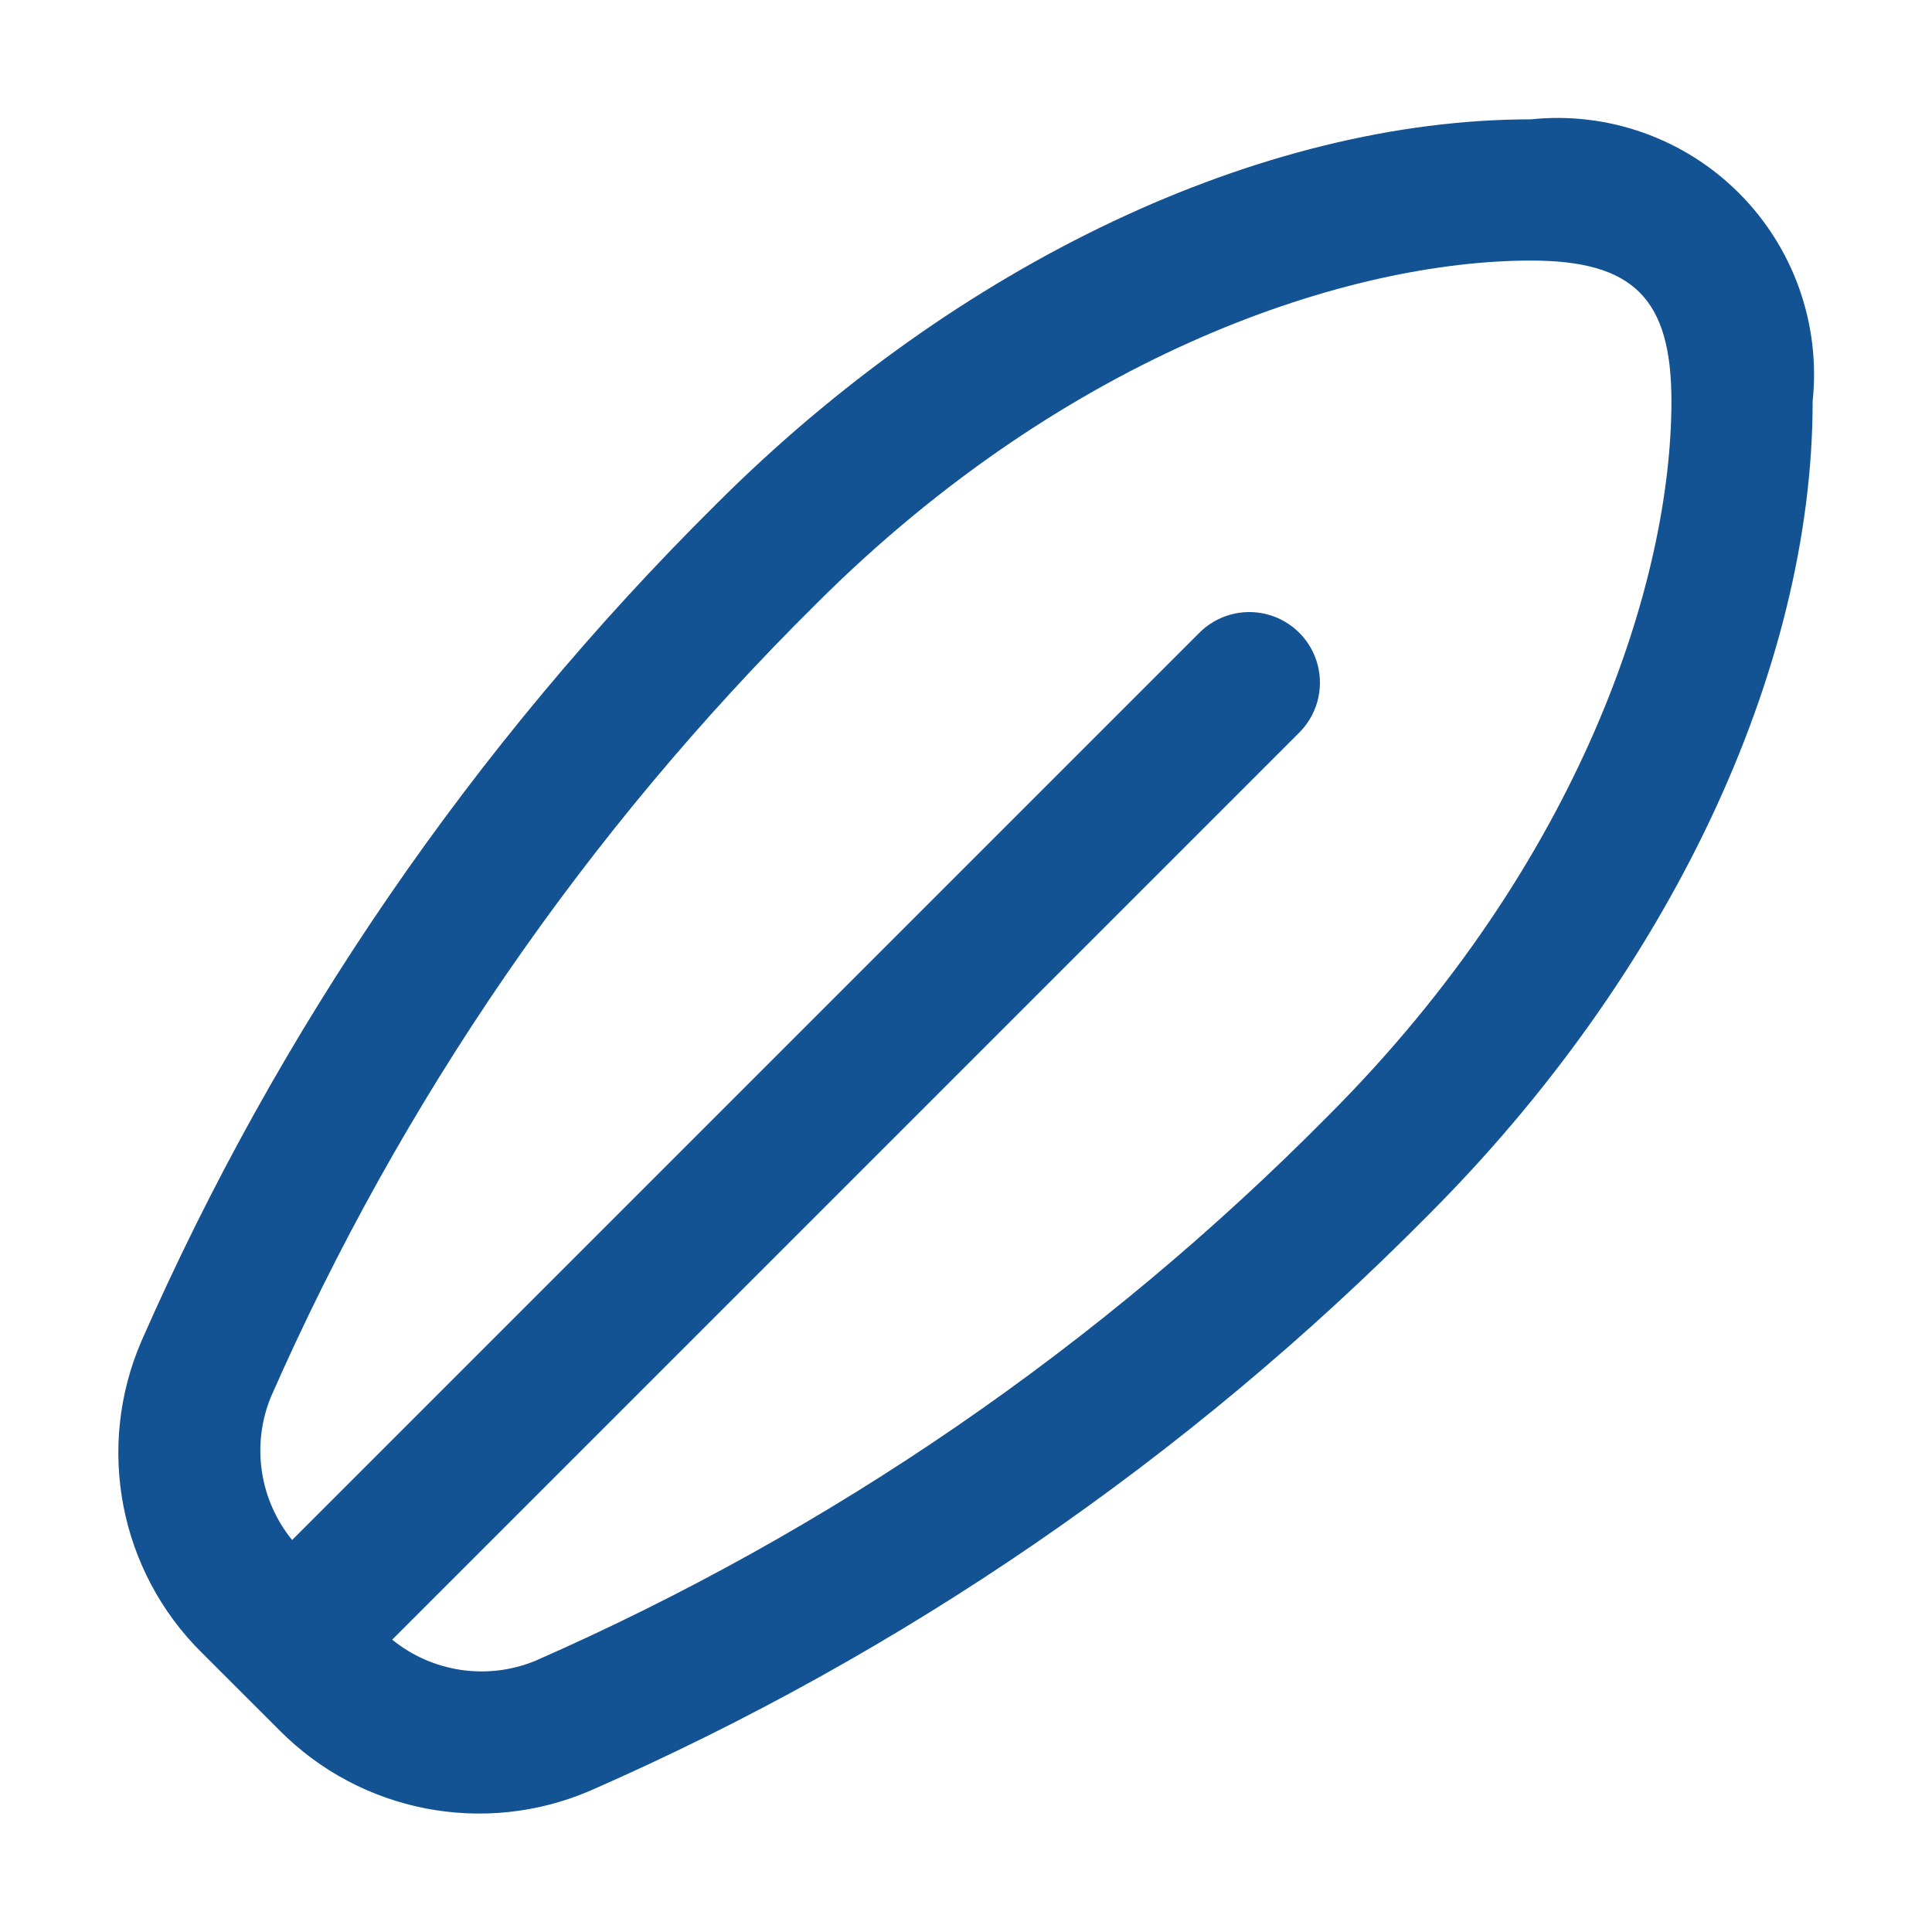
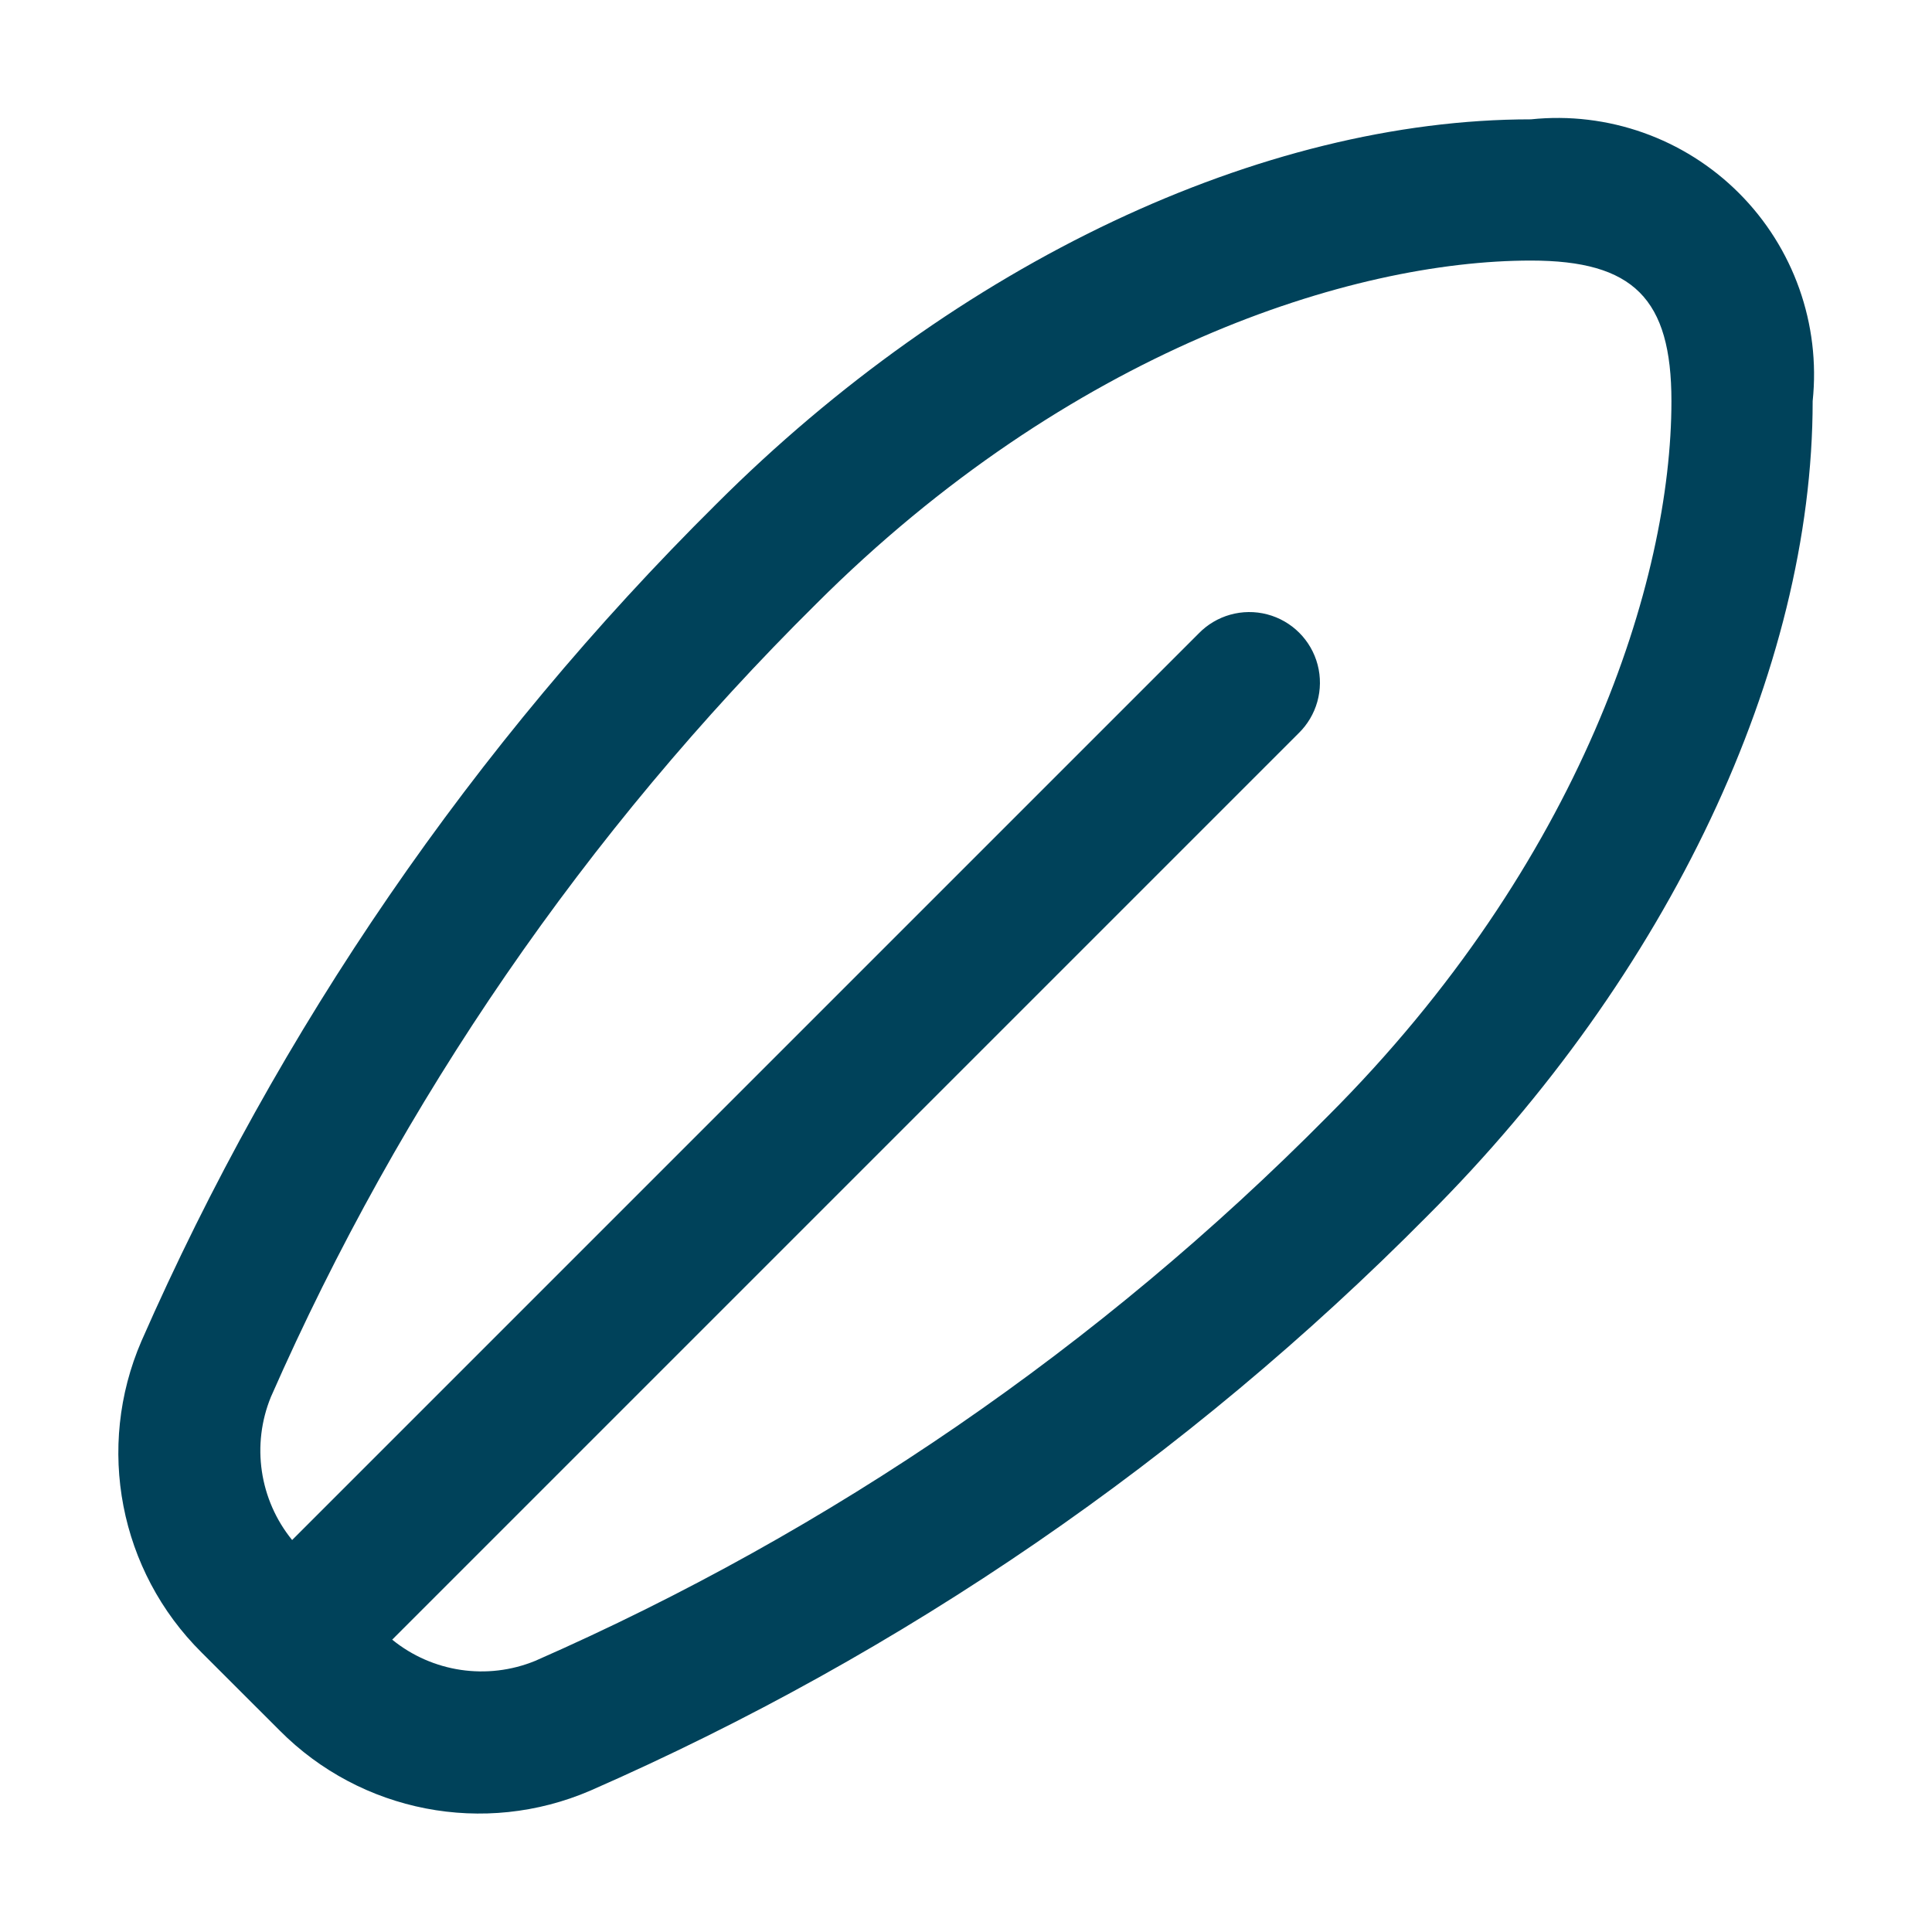
- <svg xmlns="http://www.w3.org/2000/svg" fill="#135393" width="205px" height="205px" viewBox="-1.68 -1.68 27.36 27.36" id="Layer_1" data-name="Layer 1" stroke="#135393" stroke-width="0">
+ <svg xmlns="http://www.w3.org/2000/svg" fill="#00425a" width="205px" height="205px" viewBox="-1.68 -1.68 27.36 27.36" id="Layer_1" data-name="Layer 1" stroke="#00425a" stroke-width="0">
  <g id="SVGRepo_bgCarrier" stroke-width="0" />
  <g id="SVGRepo_tracerCarrier" stroke-linecap="round" stroke-linejoin="round" stroke="#CCCCCC" stroke-width="0.432" />
  <g id="SVGRepo_iconCarrier">
    <path d="M20,.01c-3.812,0-8.125,2.038-11.539,5.451A38.467,38.467,0,0,0,.323,17.312a3.984,3.984,0,0,0,.851,4.409L2.28,22.826a3.981,3.981,0,0,0,4.4.852,38.333,38.333,0,0,0,11.854-8.139C21.952,12.126,23.99,7.813,23.99,4A3.632,3.632,0,0,0,20,.01ZM17.125,14.125A36.348,36.348,0,0,1,5.9,21.84a2.006,2.006,0,0,1-2.026-.3L16.707,8.707a1,1,0,1,0-1.414-1.414L2.457,20.129a2.007,2.007,0,0,1-.3-2.028A36.44,36.44,0,0,1,9.875,6.875C13.463,3.288,17.458,2.01,20,2.01c1.451,0,1.99.539,1.99,1.99C21.99,6.543,20.712,10.538,17.125,14.125Z" />
  </g>
</svg>
